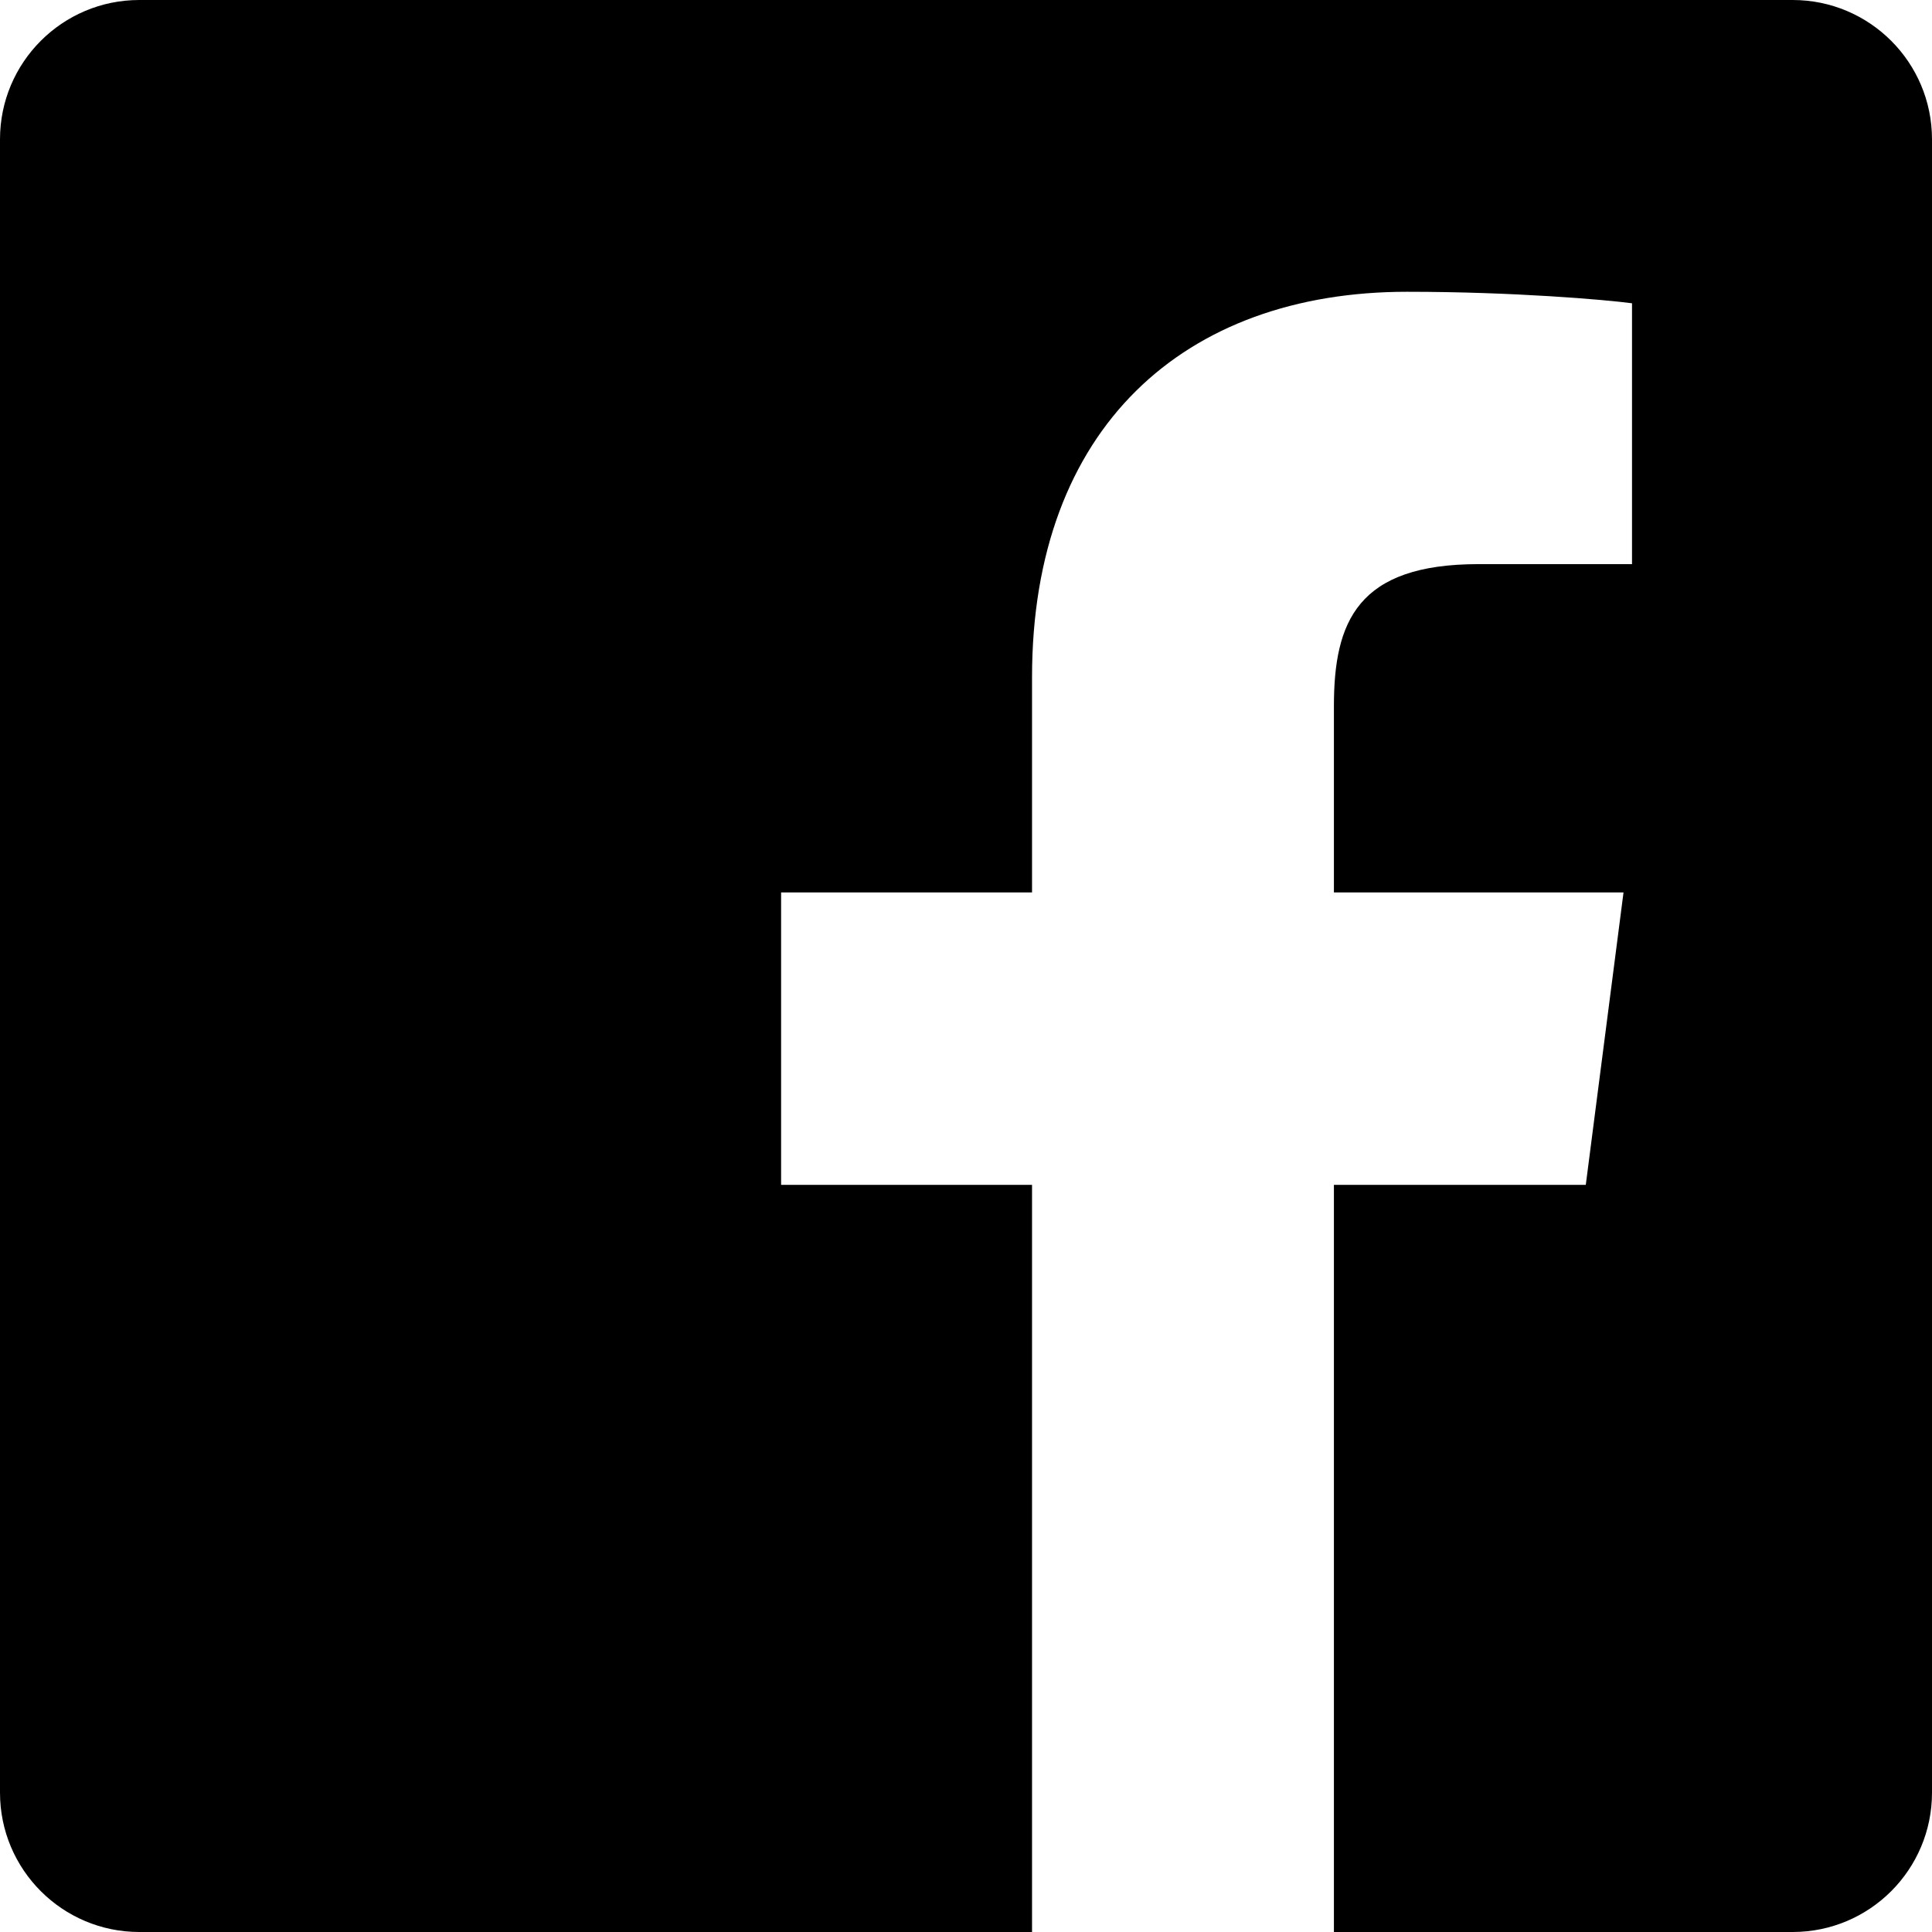
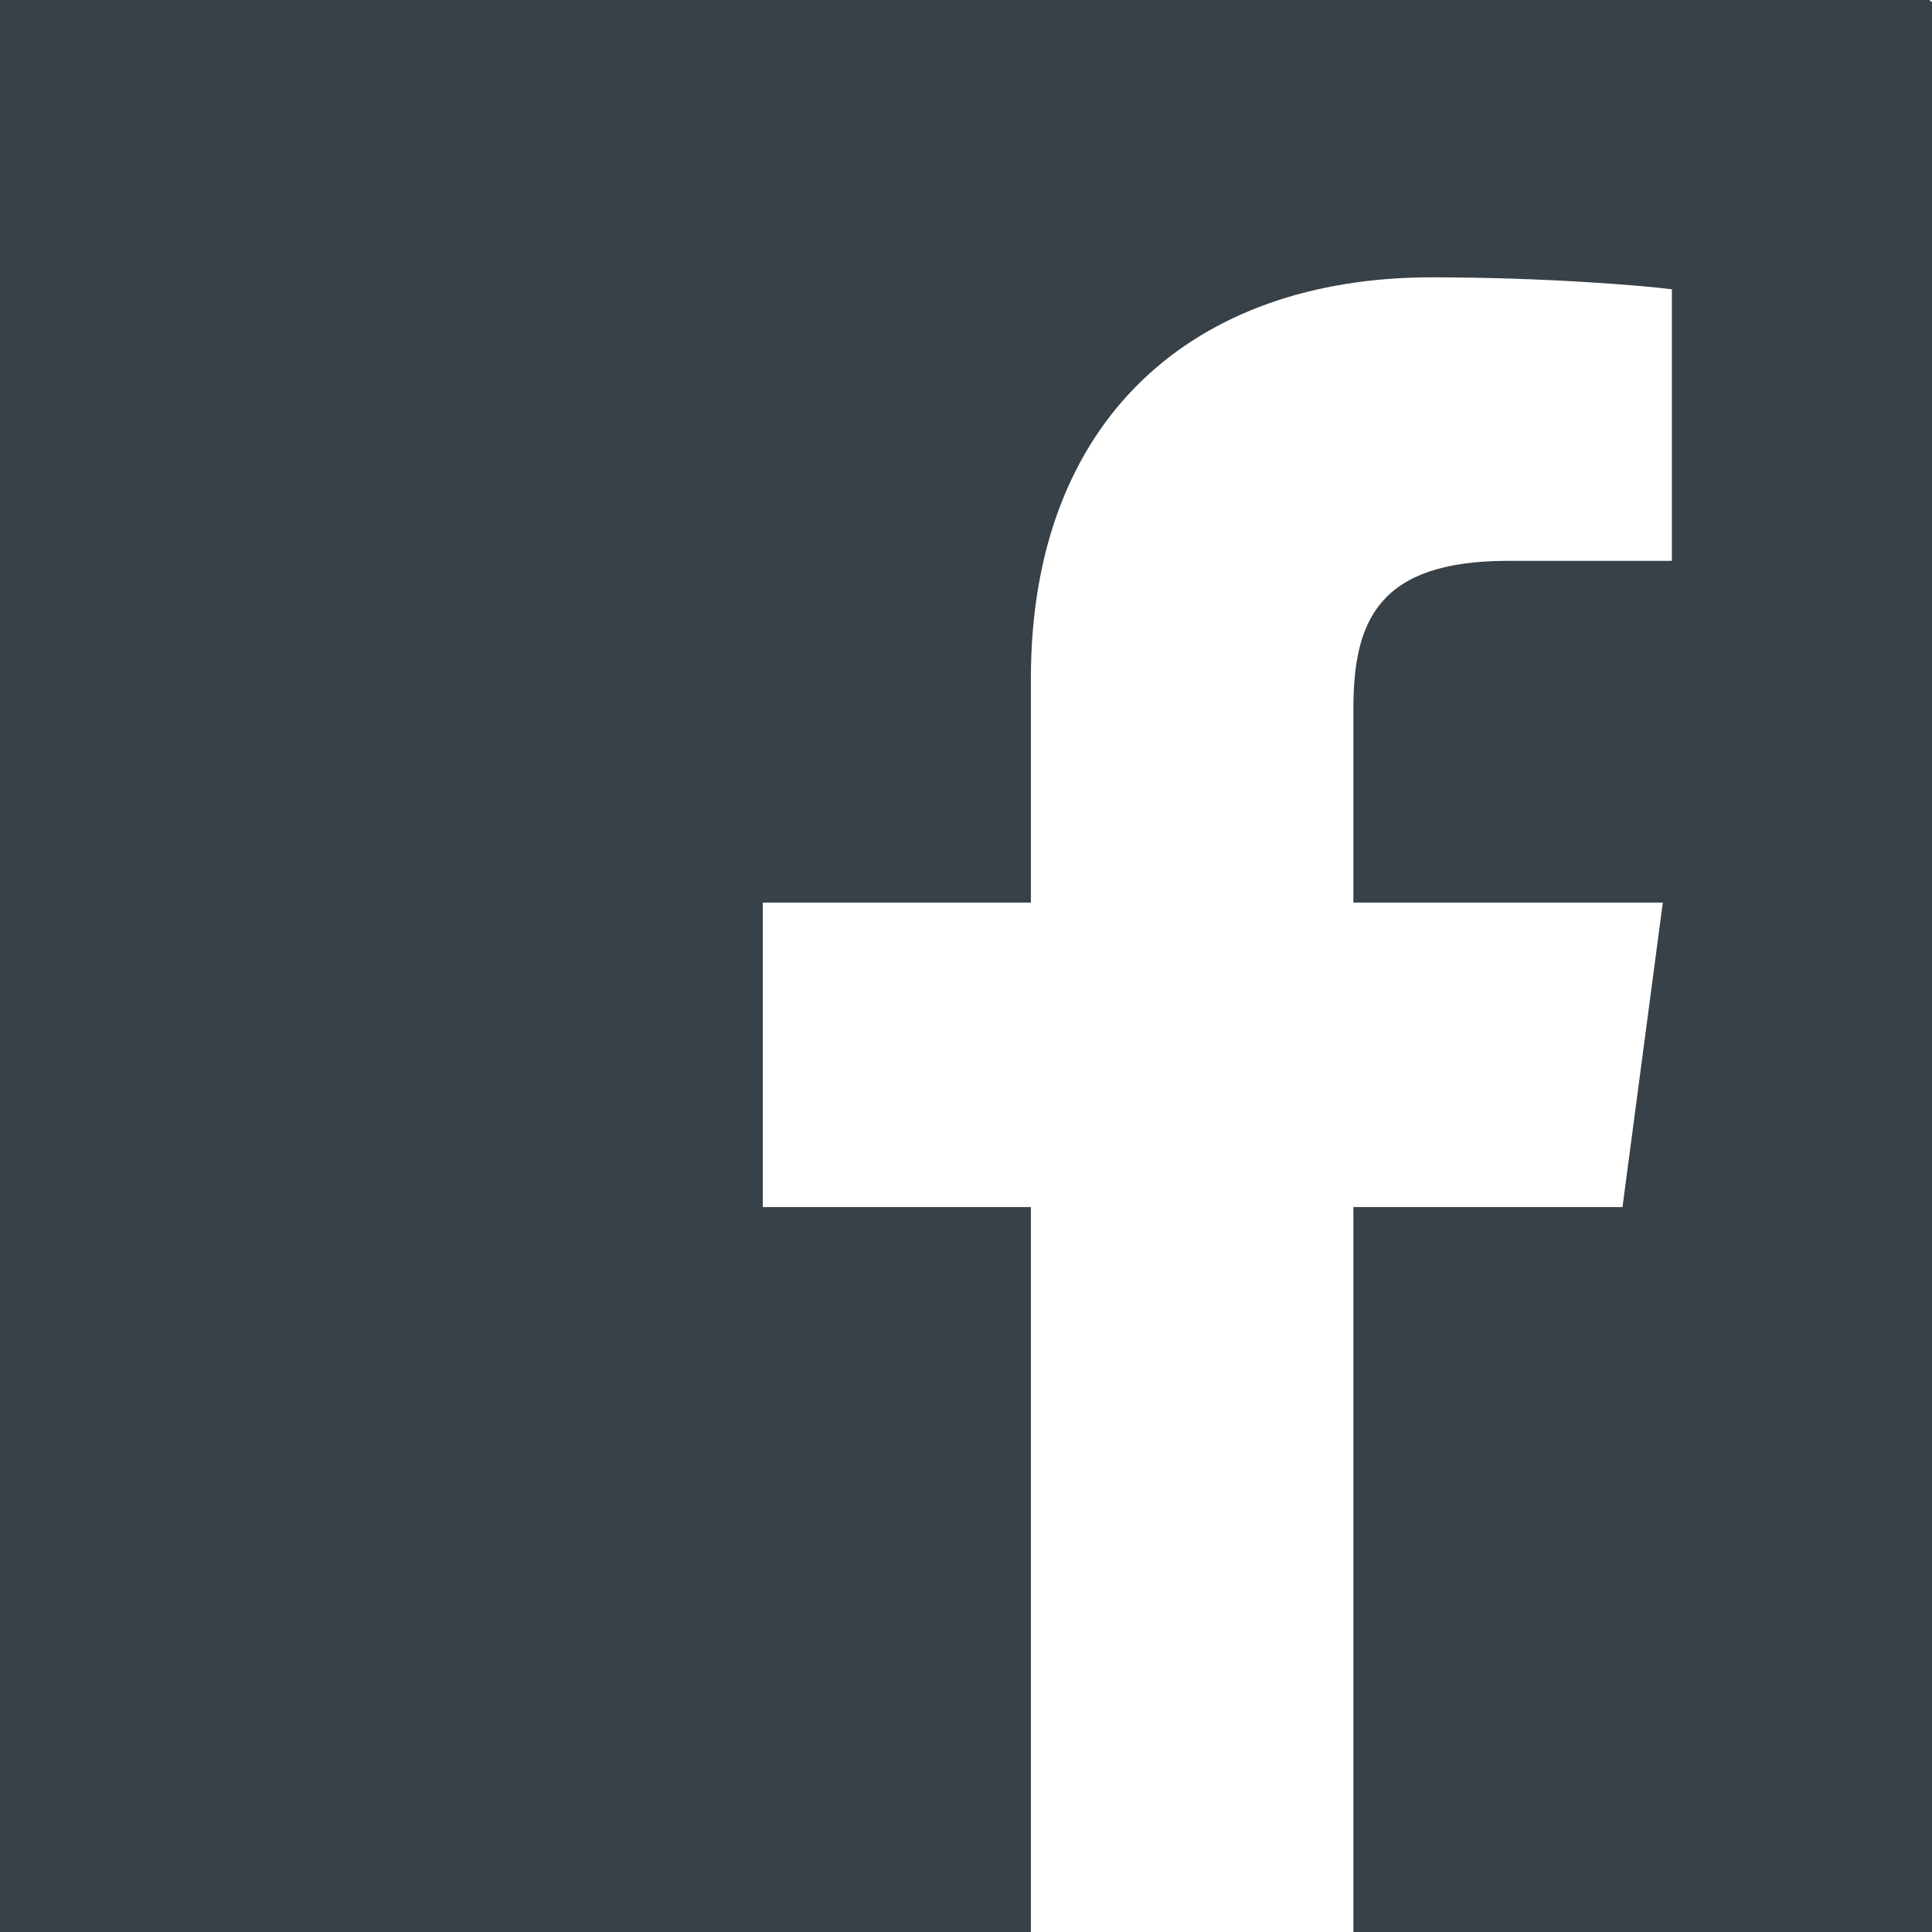
- <svg xmlns="http://www.w3.org/2000/svg" height="512pt" viewBox="0 0 512 512" width="512pt">
-   <path d="m475.074 0h-438.148c-20.395 0-36.926 16.531-36.926 36.926v438.148c0 20.395 16.531 36.926 36.926 36.926h236.574v-198h-66.5v-77.5h66.5v-57.035c0-66.141 40.379-102.141 99.379-102.141 28.258 0 52.543 2.105 59.621 3.047v69.129h-40.684c-32.102 0-38.316 15.254-38.316 37.641v49.359h76.75l-10 77.5h-66.75v198h121.574c20.395 0 36.926-16.531 36.926-36.926v-438.148c0-20.395-16.531-36.926-36.926-36.926zm0 0" />
+ <svg xmlns="http://www.w3.org/2000/svg" width="512" height="512">
+   <g class="currentLayer">
+     <path stroke="null" fill="#384148" id="svg_1" d="m488.55,-7l-468.1,0c-21.789,0 -39.45,17.209 -39.45,38.44l0,456.119c0,21.231 17.661,38.44 39.45,38.44l252.746,0l0,-206.121l-71.046,0l0,-80.679l71.046,0l0,-59.374c0,-68.853 43.139,-106.33 106.172,-106.33c30.189,0 56.135,2.192 63.697,3.172l0,71.964l-43.465,0c-34.296,0 -40.936,15.88 -40.936,39.184l0,51.384l81.997,0l-10.684,80.679l-71.313,0l0,206.121l129.885,0c21.789,0 39.45,-17.209 39.45,-38.44l0,-456.119c0,-21.231 -17.661,-38.44 -39.45,-38.44zm0,0" />
+   </g>
+   <g>
+     <rect fill="none" y="0" x="0" height="100%" width="100%" id="backgroundrect" />
+   </g>
+   <g>
+     <rect fill="none" id="canvas_background" height="482" width="642" y="-1" x="-1" />
+   </g>
</svg>
